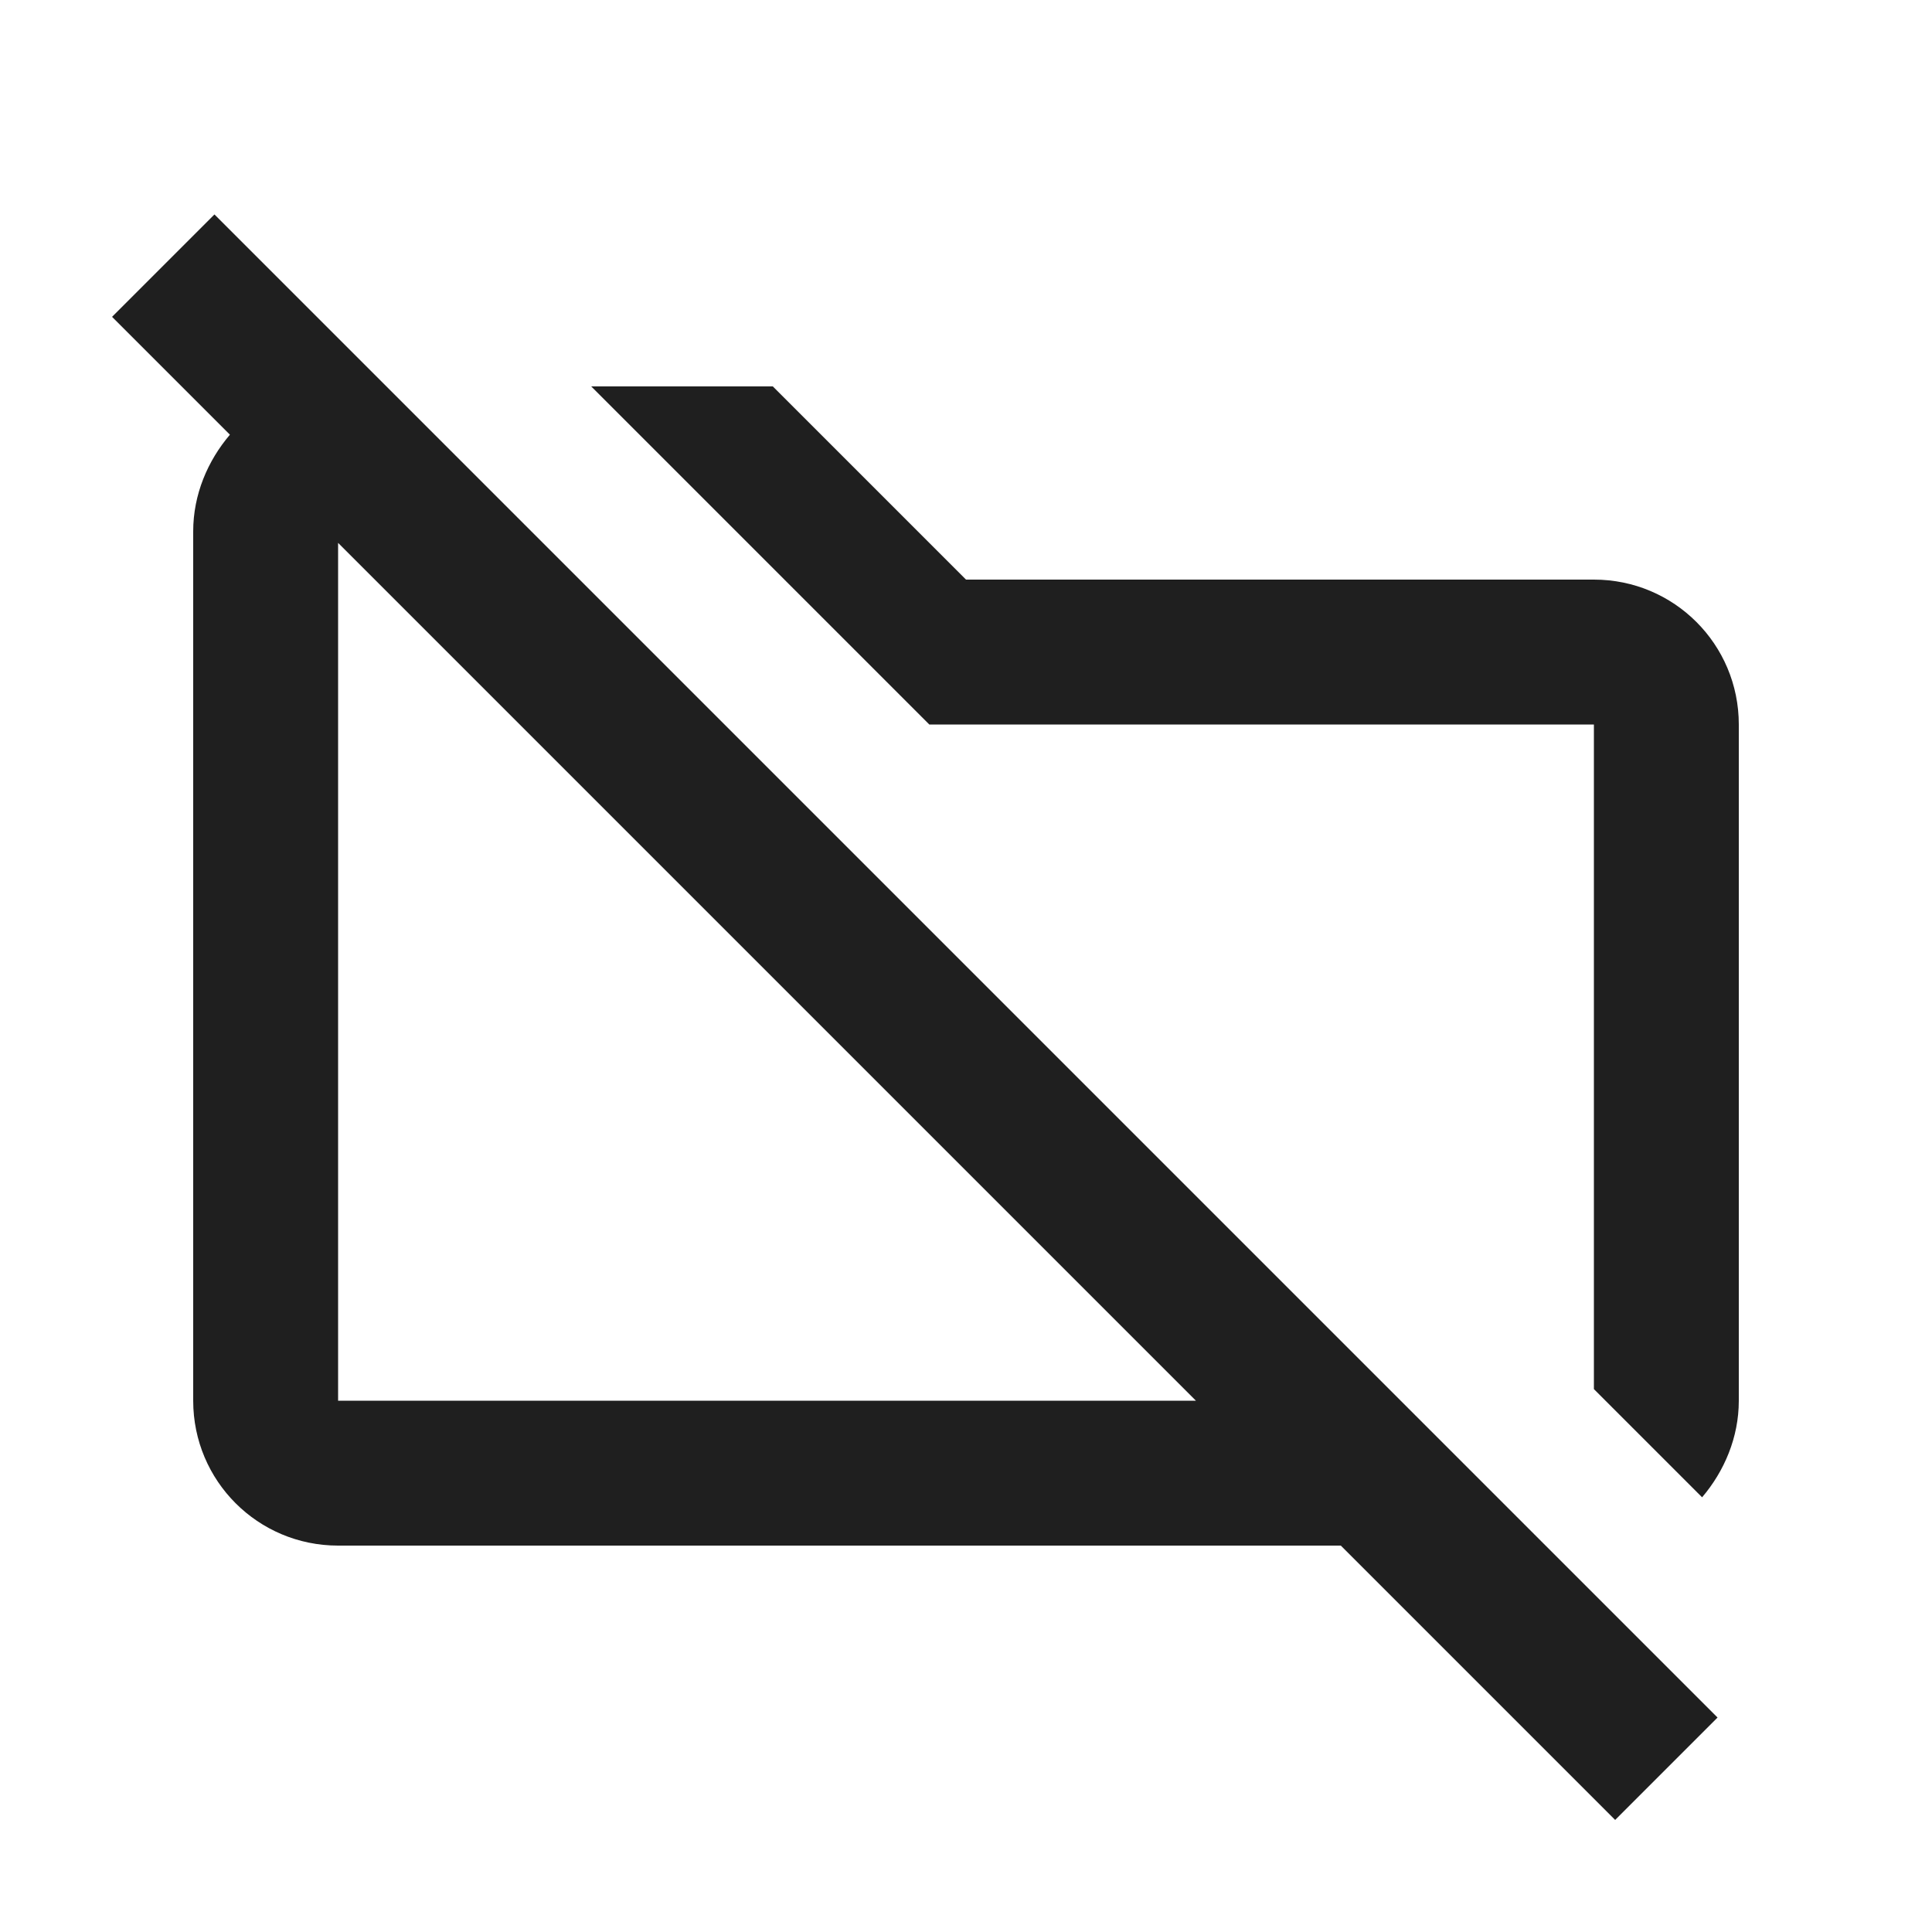
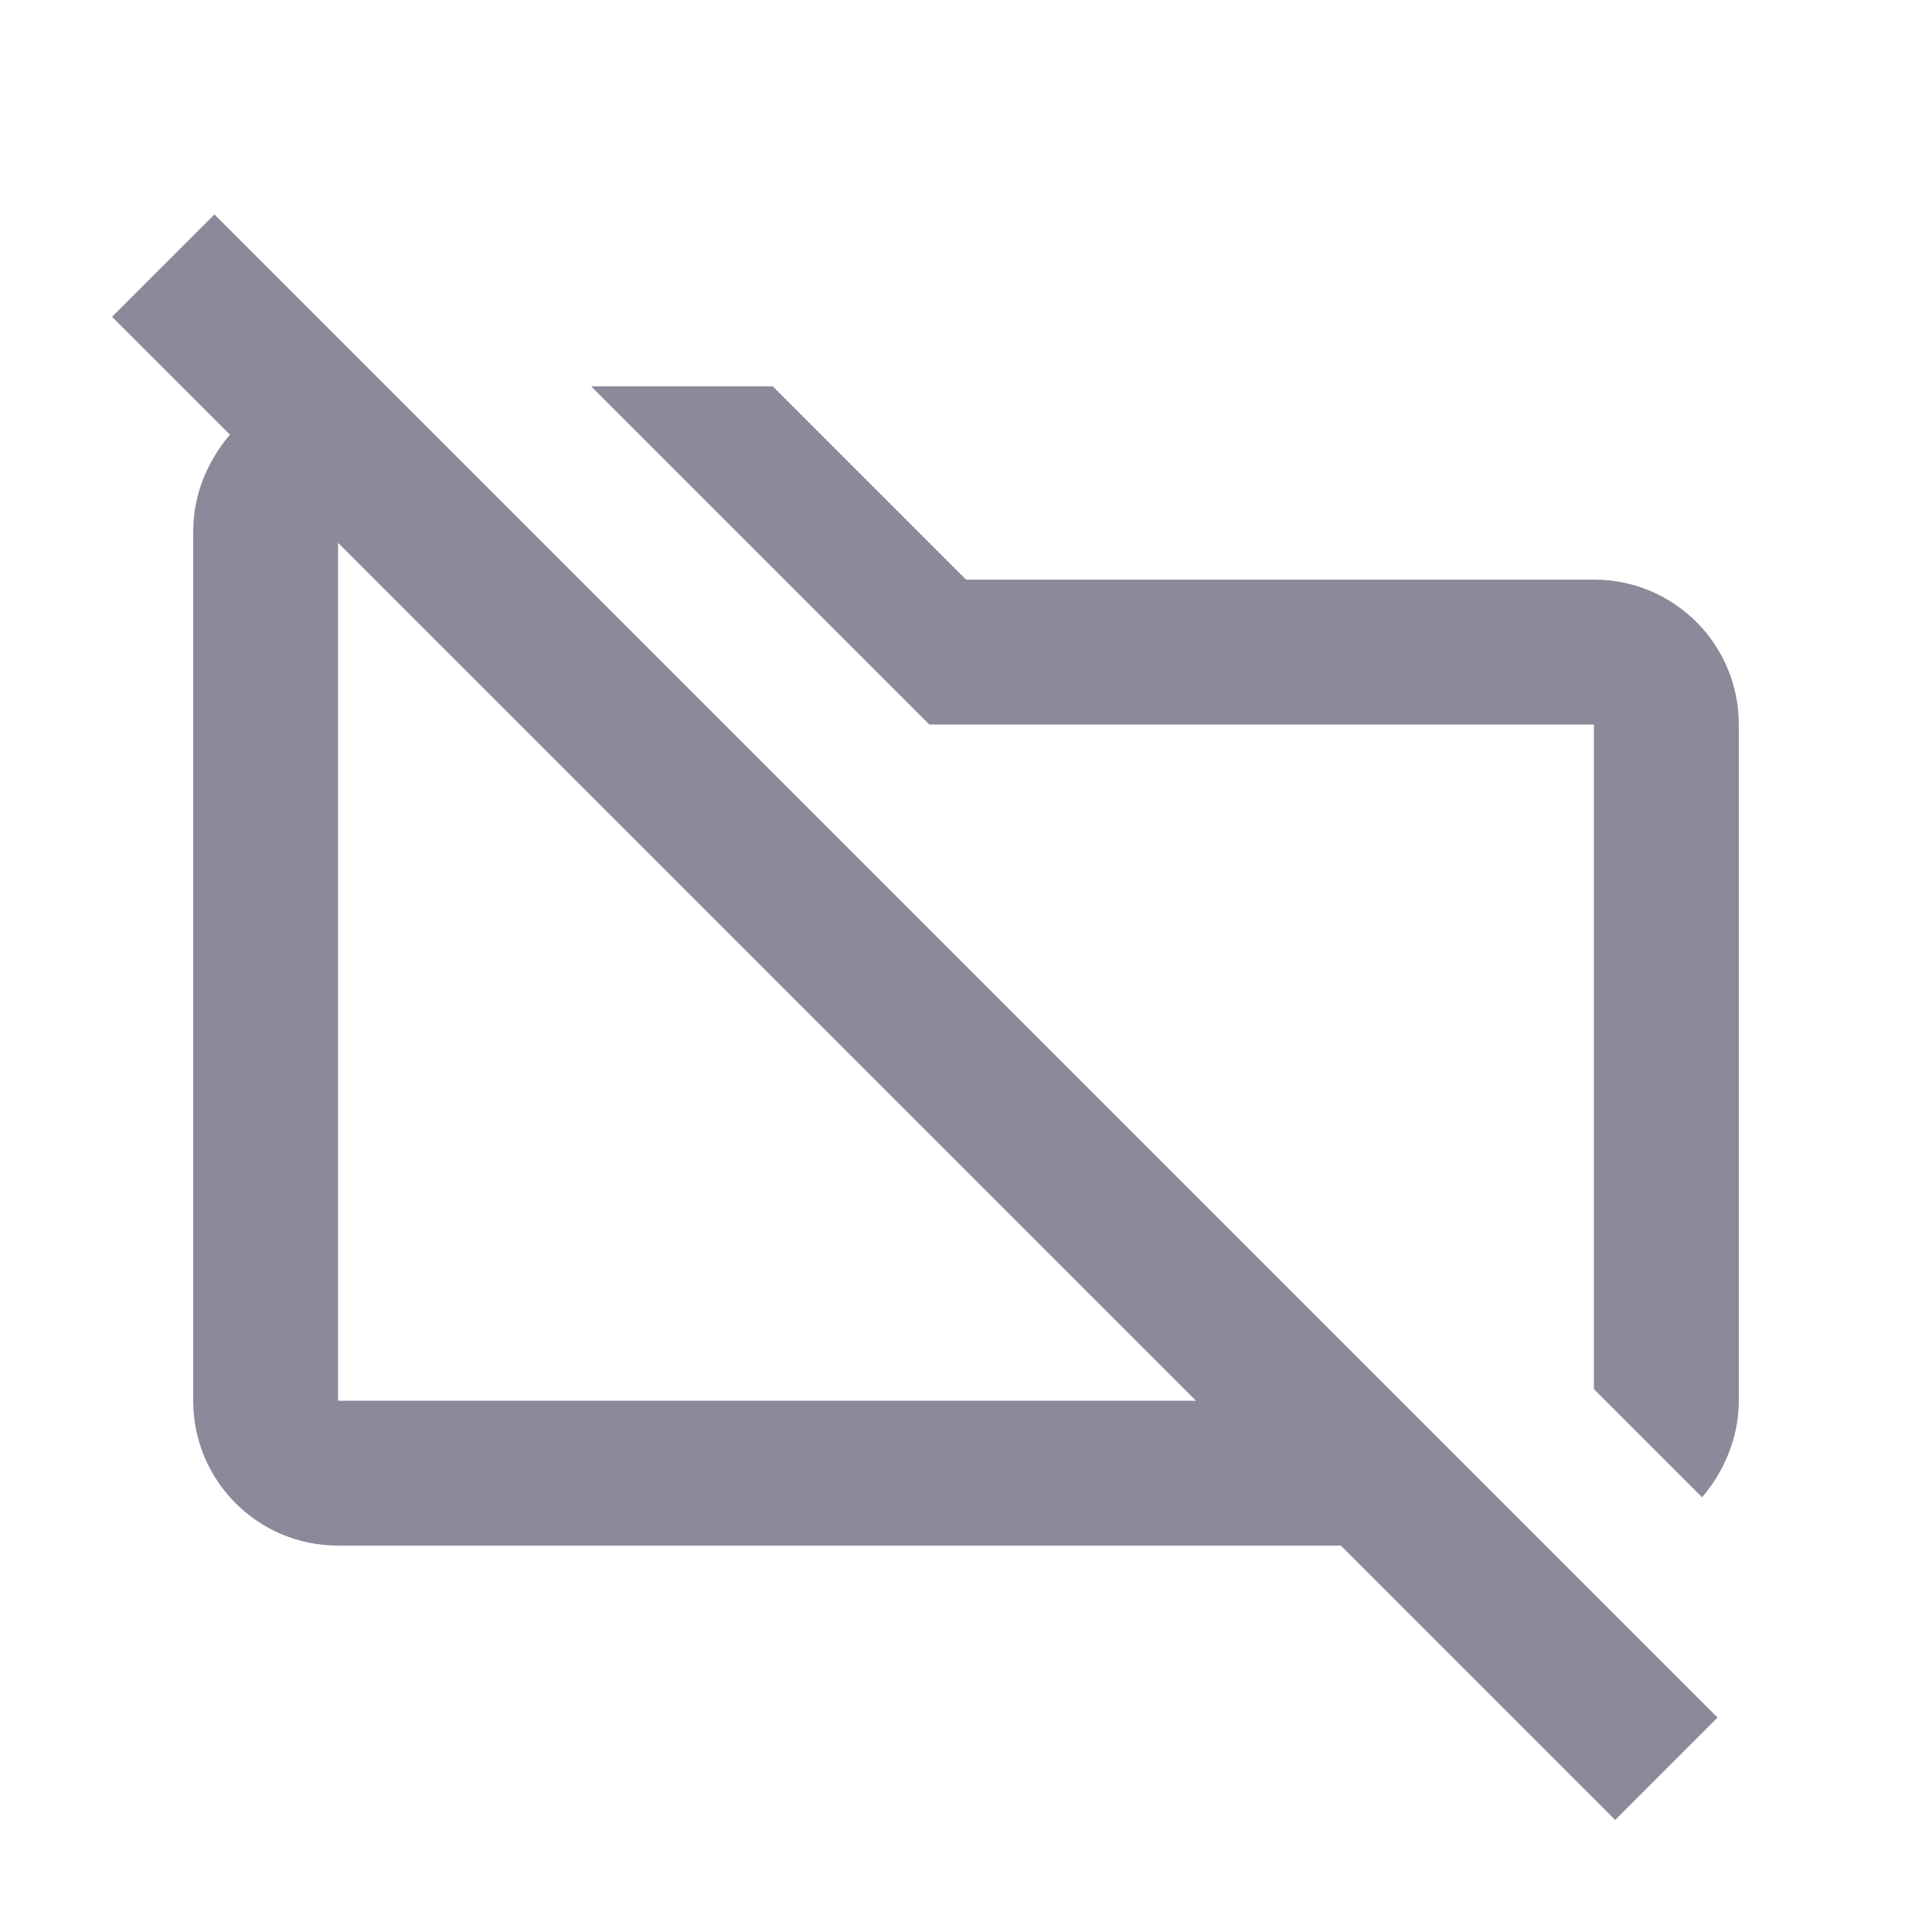
- <svg xmlns="http://www.w3.org/2000/svg" enable-background="new 0 0 20 20" height="20px" viewBox="0 0 20 20" width="20px" fill="#1f1f1f">
+ <svg xmlns="http://www.w3.org/2000/svg" enable-background="new 0 0 20 20" height="20px" viewBox="0 0 20 20" width="20px" fill="#8a8a9a">
  <g>
    <rect fill="none" height="20" width="20" x="0" />
  </g>
  <g>
    <g>
      <path d="M16.5,6H10L8,4H6.12l3.5,3.5h6.88v6.88l1.12,1.12C17.85,15.23,18,14.88,18,14.5v-7C18,6.67,17.33,6,16.5,6z" />
      <path d="M2.22,2.22L1.16,3.28l1.22,1.22C2.15,4.77,2,5.12,2,5.5v9C2,15.33,2.67,16,3.5,16h10.38l2.84,2.84l1.06-1.06L2.22,2.22z M3.5,14.5V5.62l8.88,8.88H3.5z" />
    </g>
  </g>
</svg>
